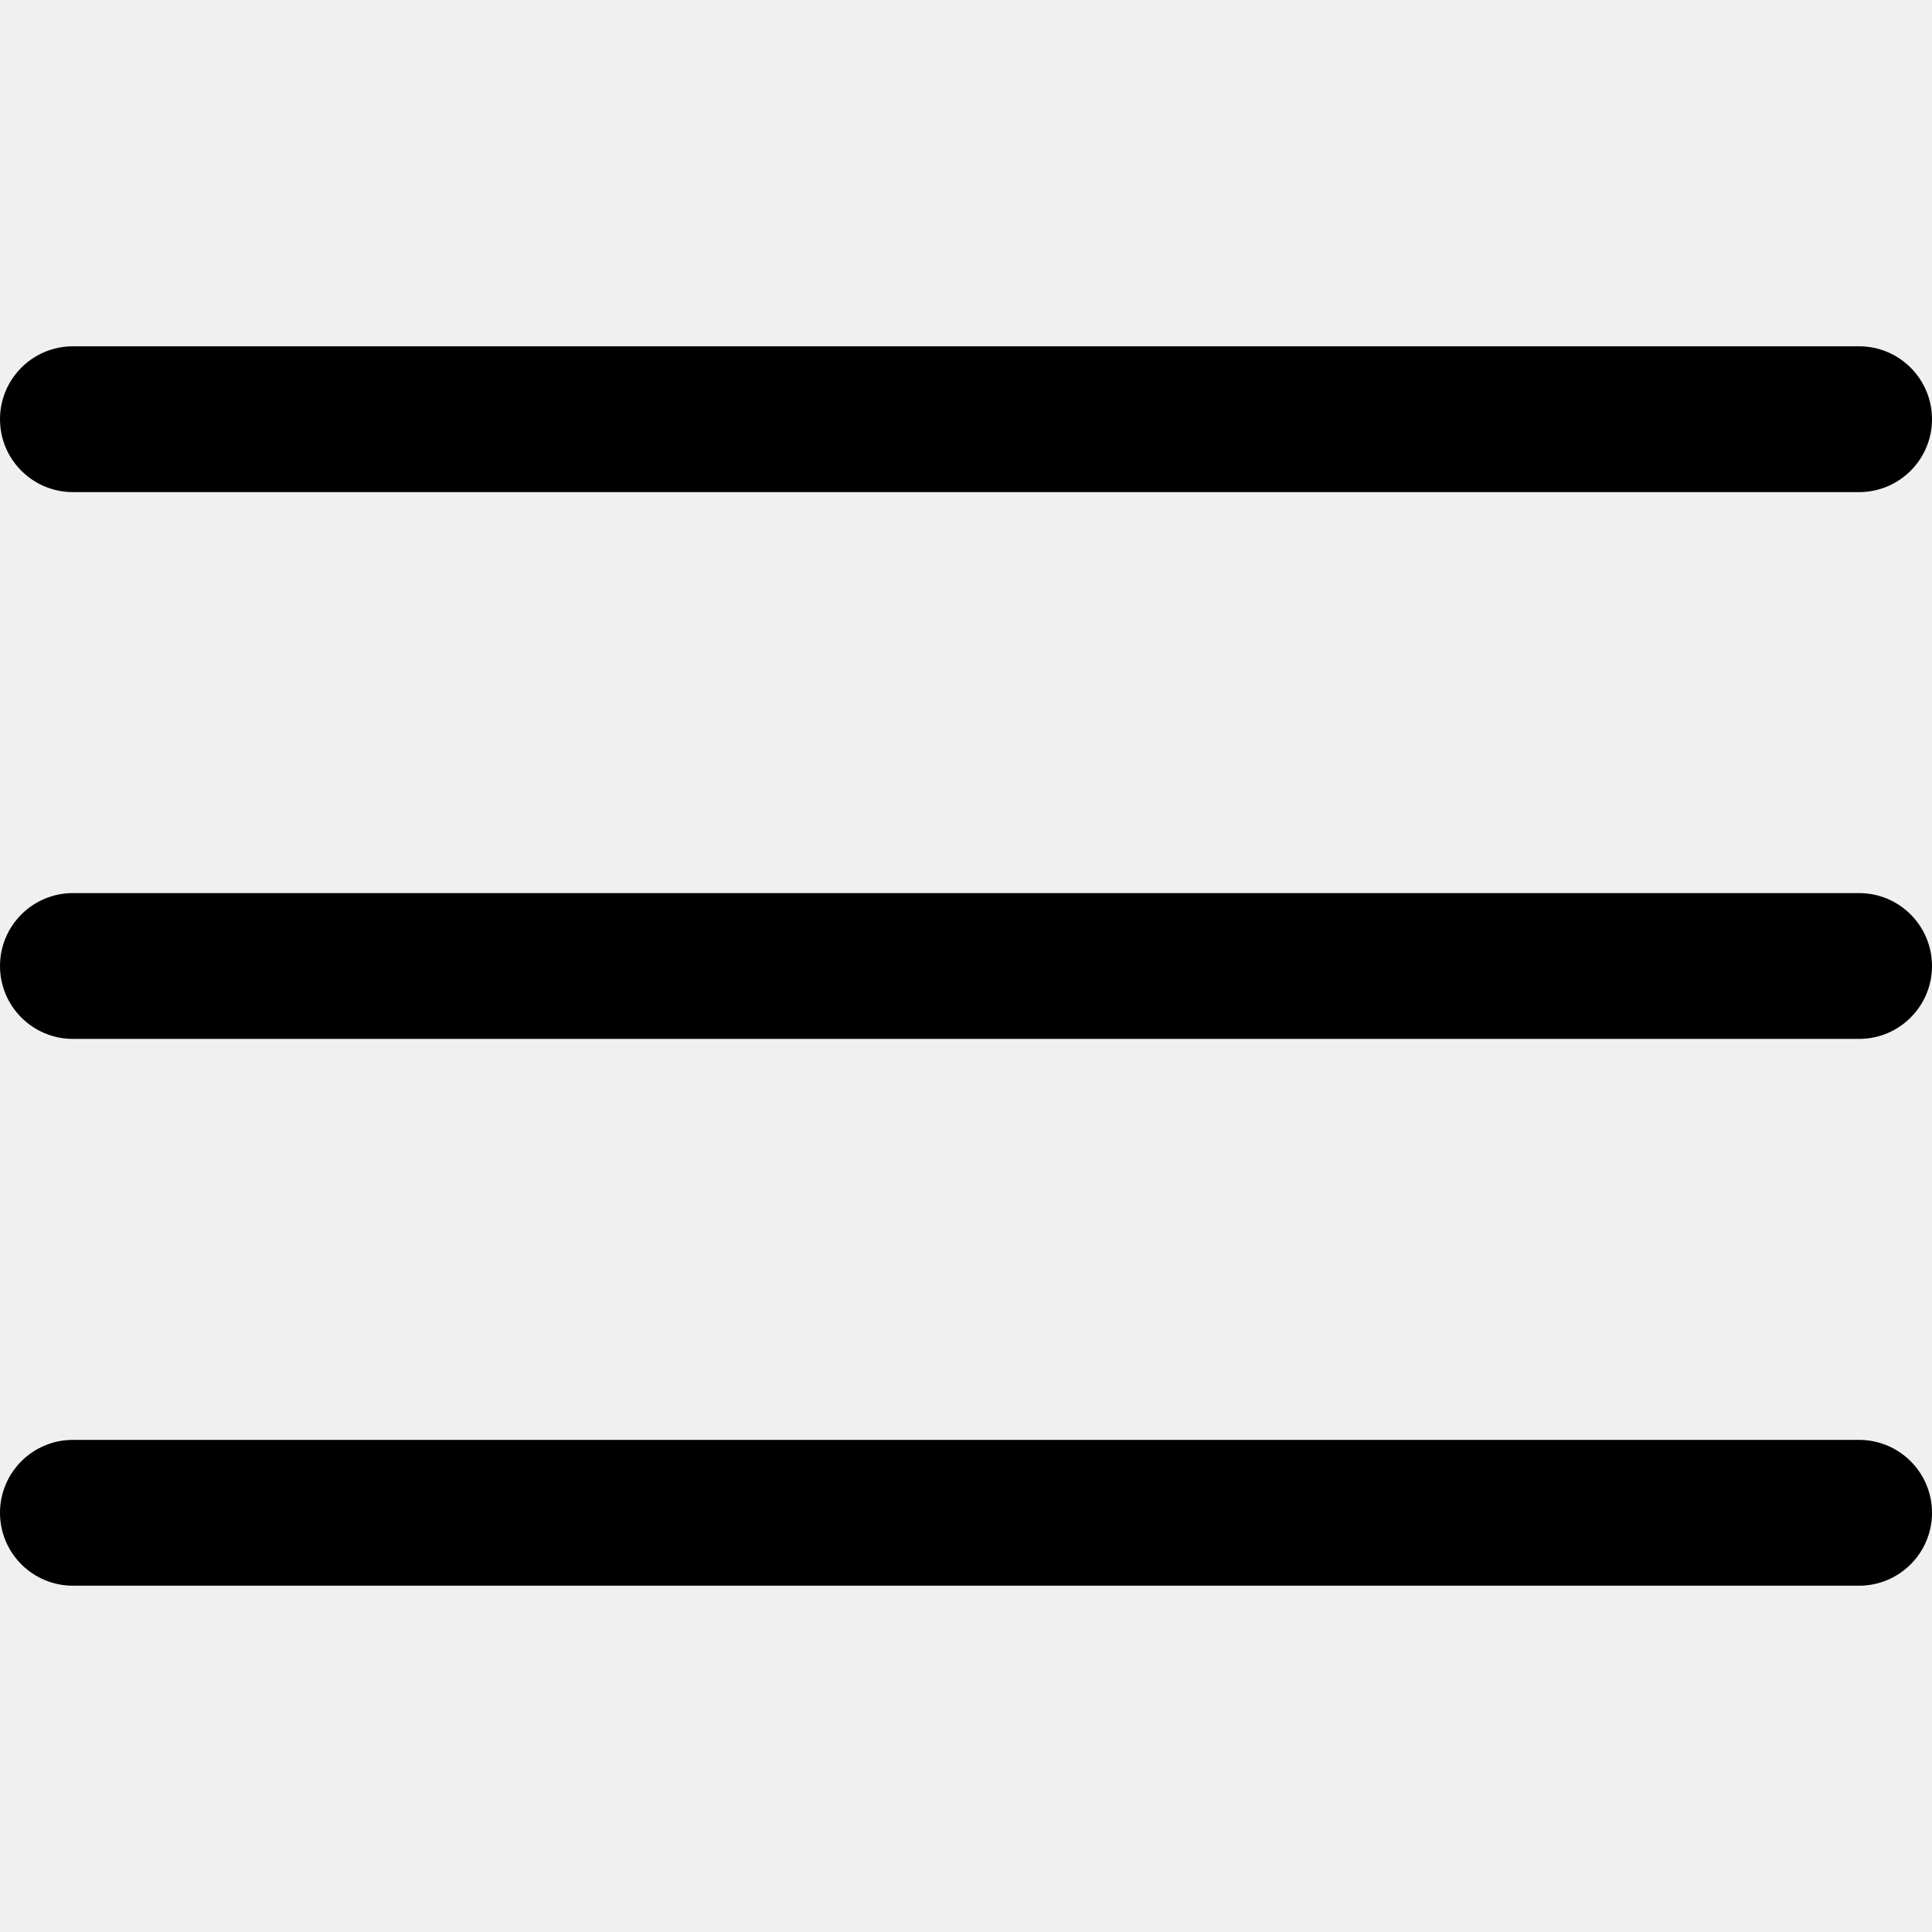
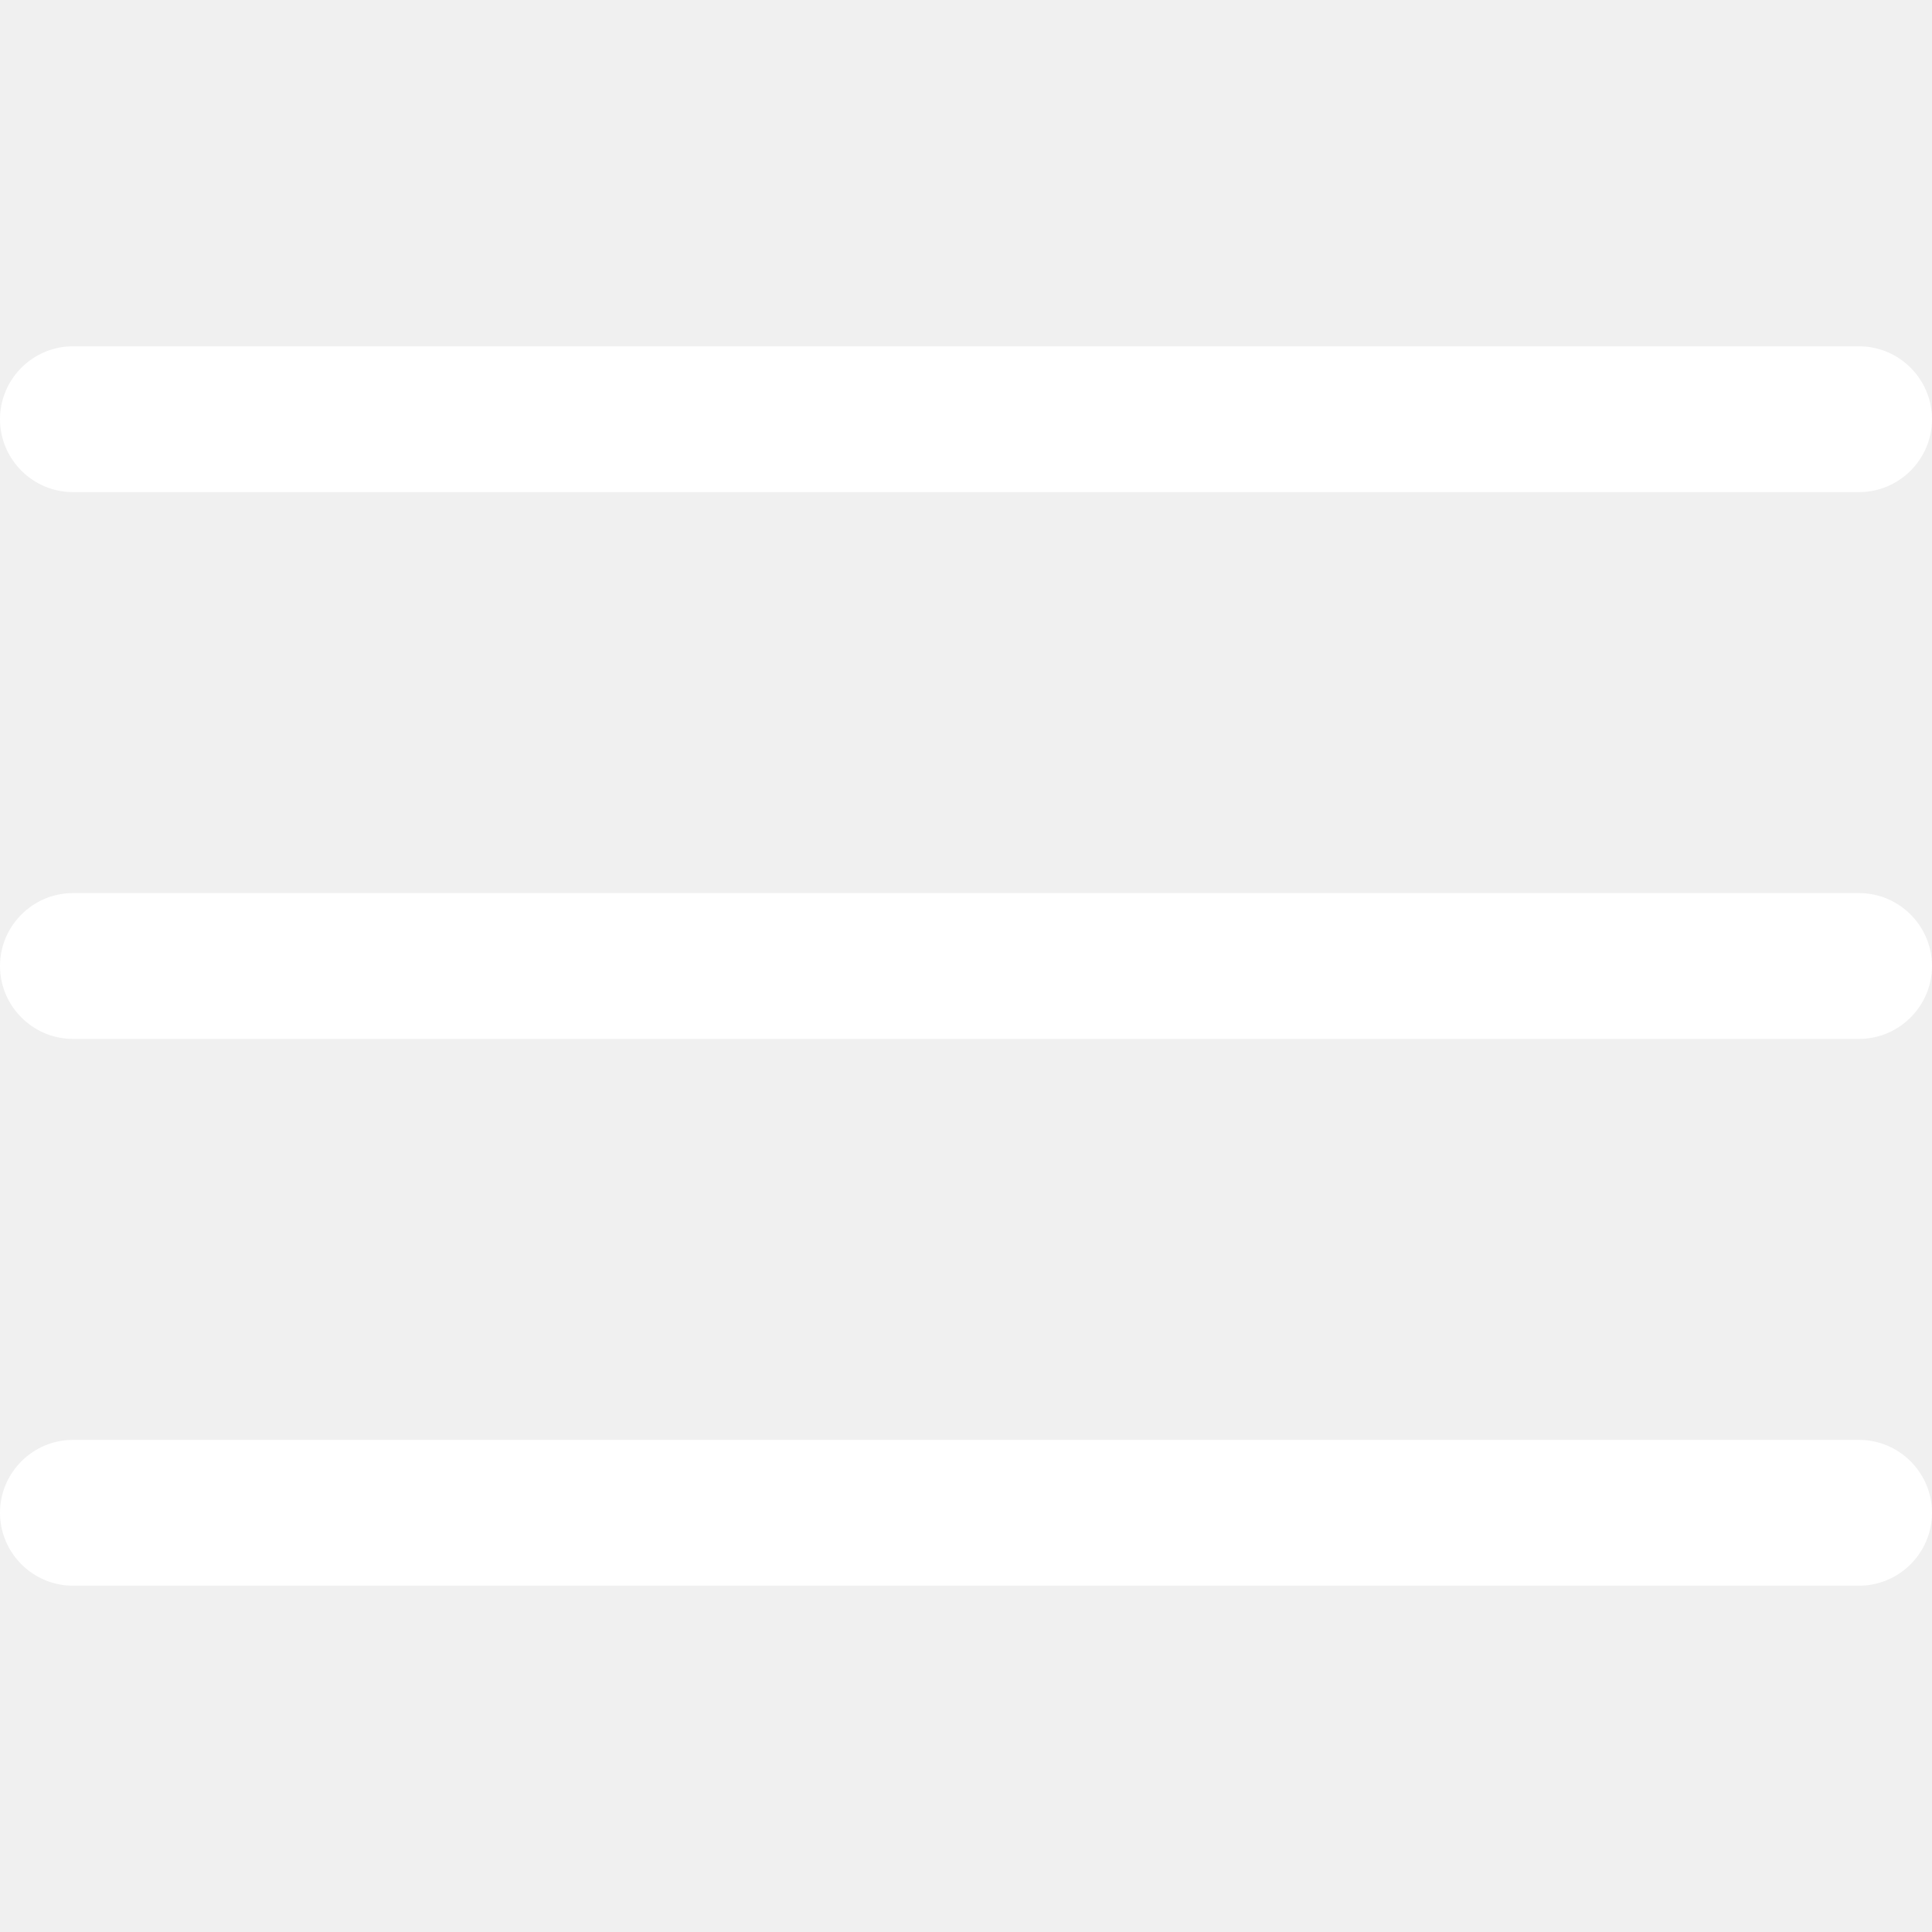
<svg xmlns="http://www.w3.org/2000/svg" version="1.1" id="Capa_1" x="0px" y="0px" viewBox="0 0 53 53" style="enable-background:new 0 0 53 53;" xml:space="preserve">
+   <style type="text/css">
+ 	.st0{fill:#FFFFFF;}
+ </style>
  <g>
    <g>
-       <path d="M2,13.5h49c1.104,0,2-0.896,2-2s-0.896-2-2-2H2c-1.104,0-2,0.896-2,2S0.896,13.5,2,13.5z" />
-       <path d="M2,28.5h49c1.104,0,2-0.896,2-2s-0.896-2-2-2H2c-1.104,0-2,0.896-2,2S0.896,28.5,2,28.5z" />
-       <path d="M2,43.5h49c1.104,0,2-0.896,2-2s-0.896-2-2-2H2c-1.104,0-2,0.896-2,2S0.896,43.5,2,43.5z" />
+       <path class="st0" d="M2,13.5h49c1.1,0,2-0.9,2-2s-0.9-2-2-2H2c-1.1,0-2,0.9-2,2S0.9,13.5,2,13.5z" />
+       <path class="st0" d="M2,28.5h49c1.1,0,2-0.9,2-2s-0.9-2-2-2H2c-1.1,0-2,0.9-2,2S0.9,28.5,2,28.5z" />
+       <path class="st0" d="M2,43.5h49c1.1,0,2-0.9,2-2s-0.9-2-2-2H2c-1.1,0-2,0.9-2,2S0.9,43.5,2,43.5z" />
    </g>
  </g>
-   <g>
- </g>
-   <g>
- </g>
-   <g>
- </g>
-   <g>
- </g>
-   <g>
- </g>
-   <g>
- </g>
-   <g>
- </g>
-   <g>
- </g>
-   <g>
- </g>
-   <g>
- </g>
-   <g>
- </g>
-   <g>
- </g>
-   <g>
- </g>
-   <g>
- </g>
-   <g>
- </g>
</svg>
